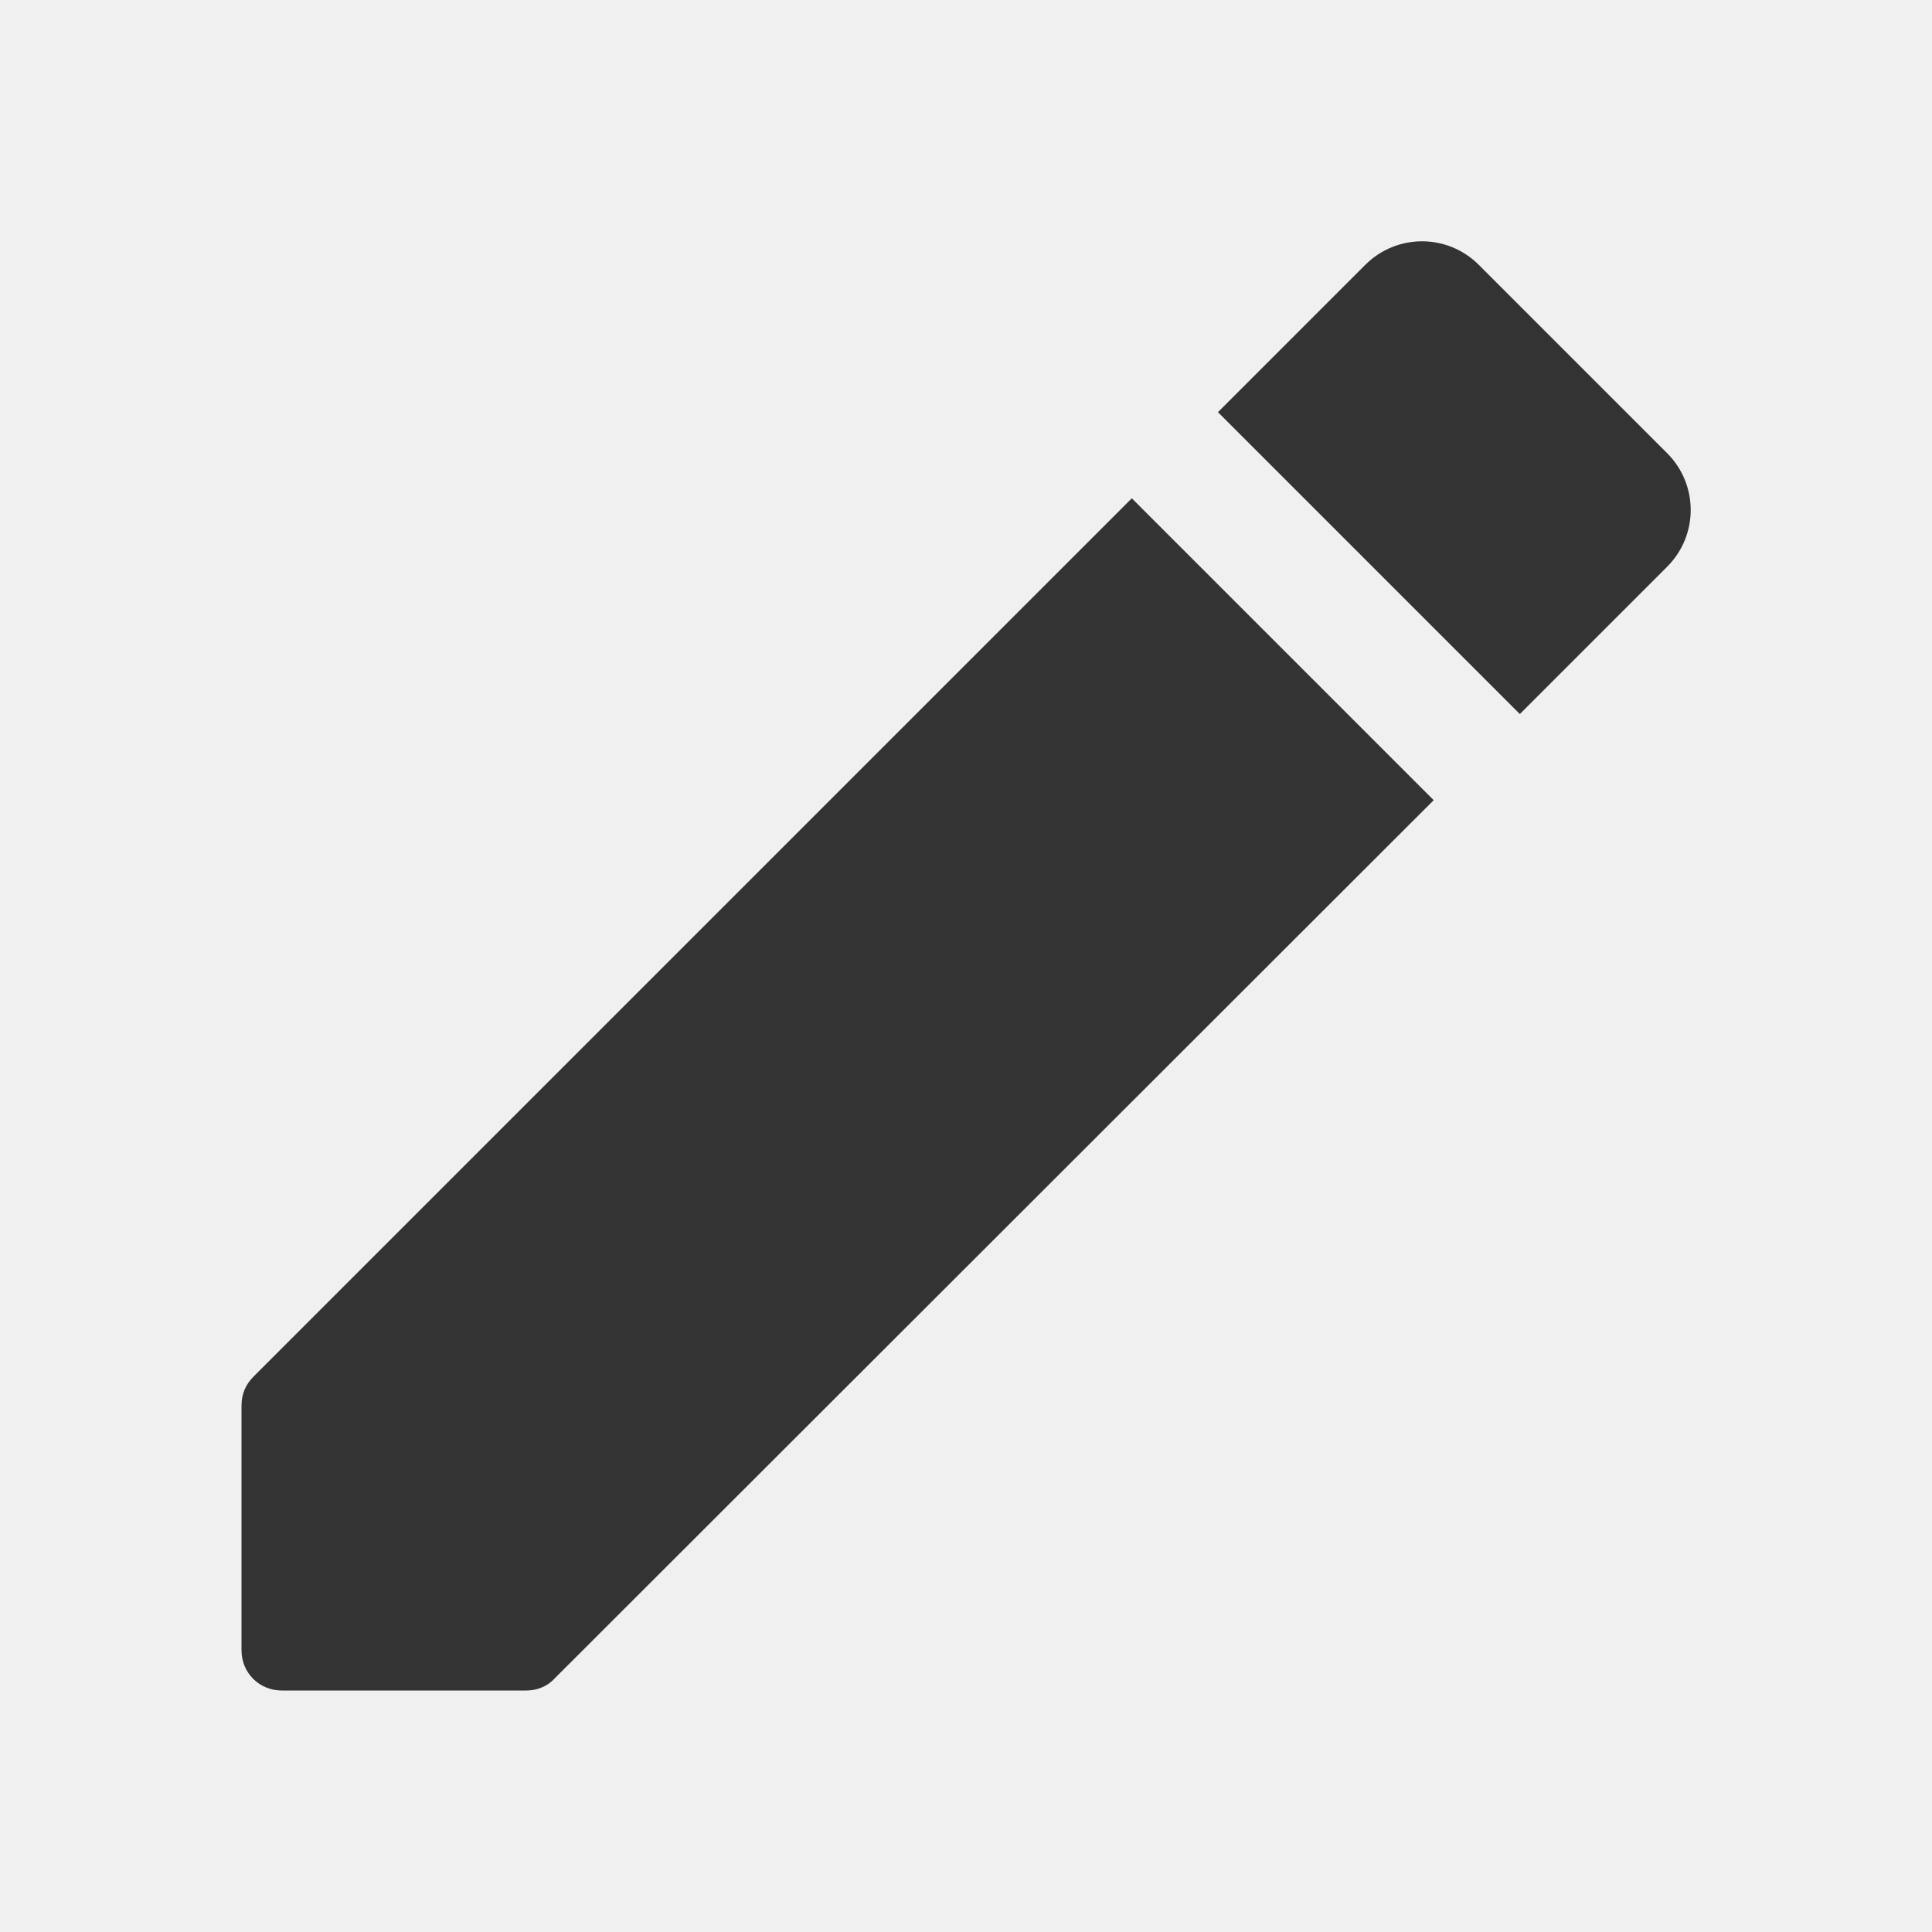
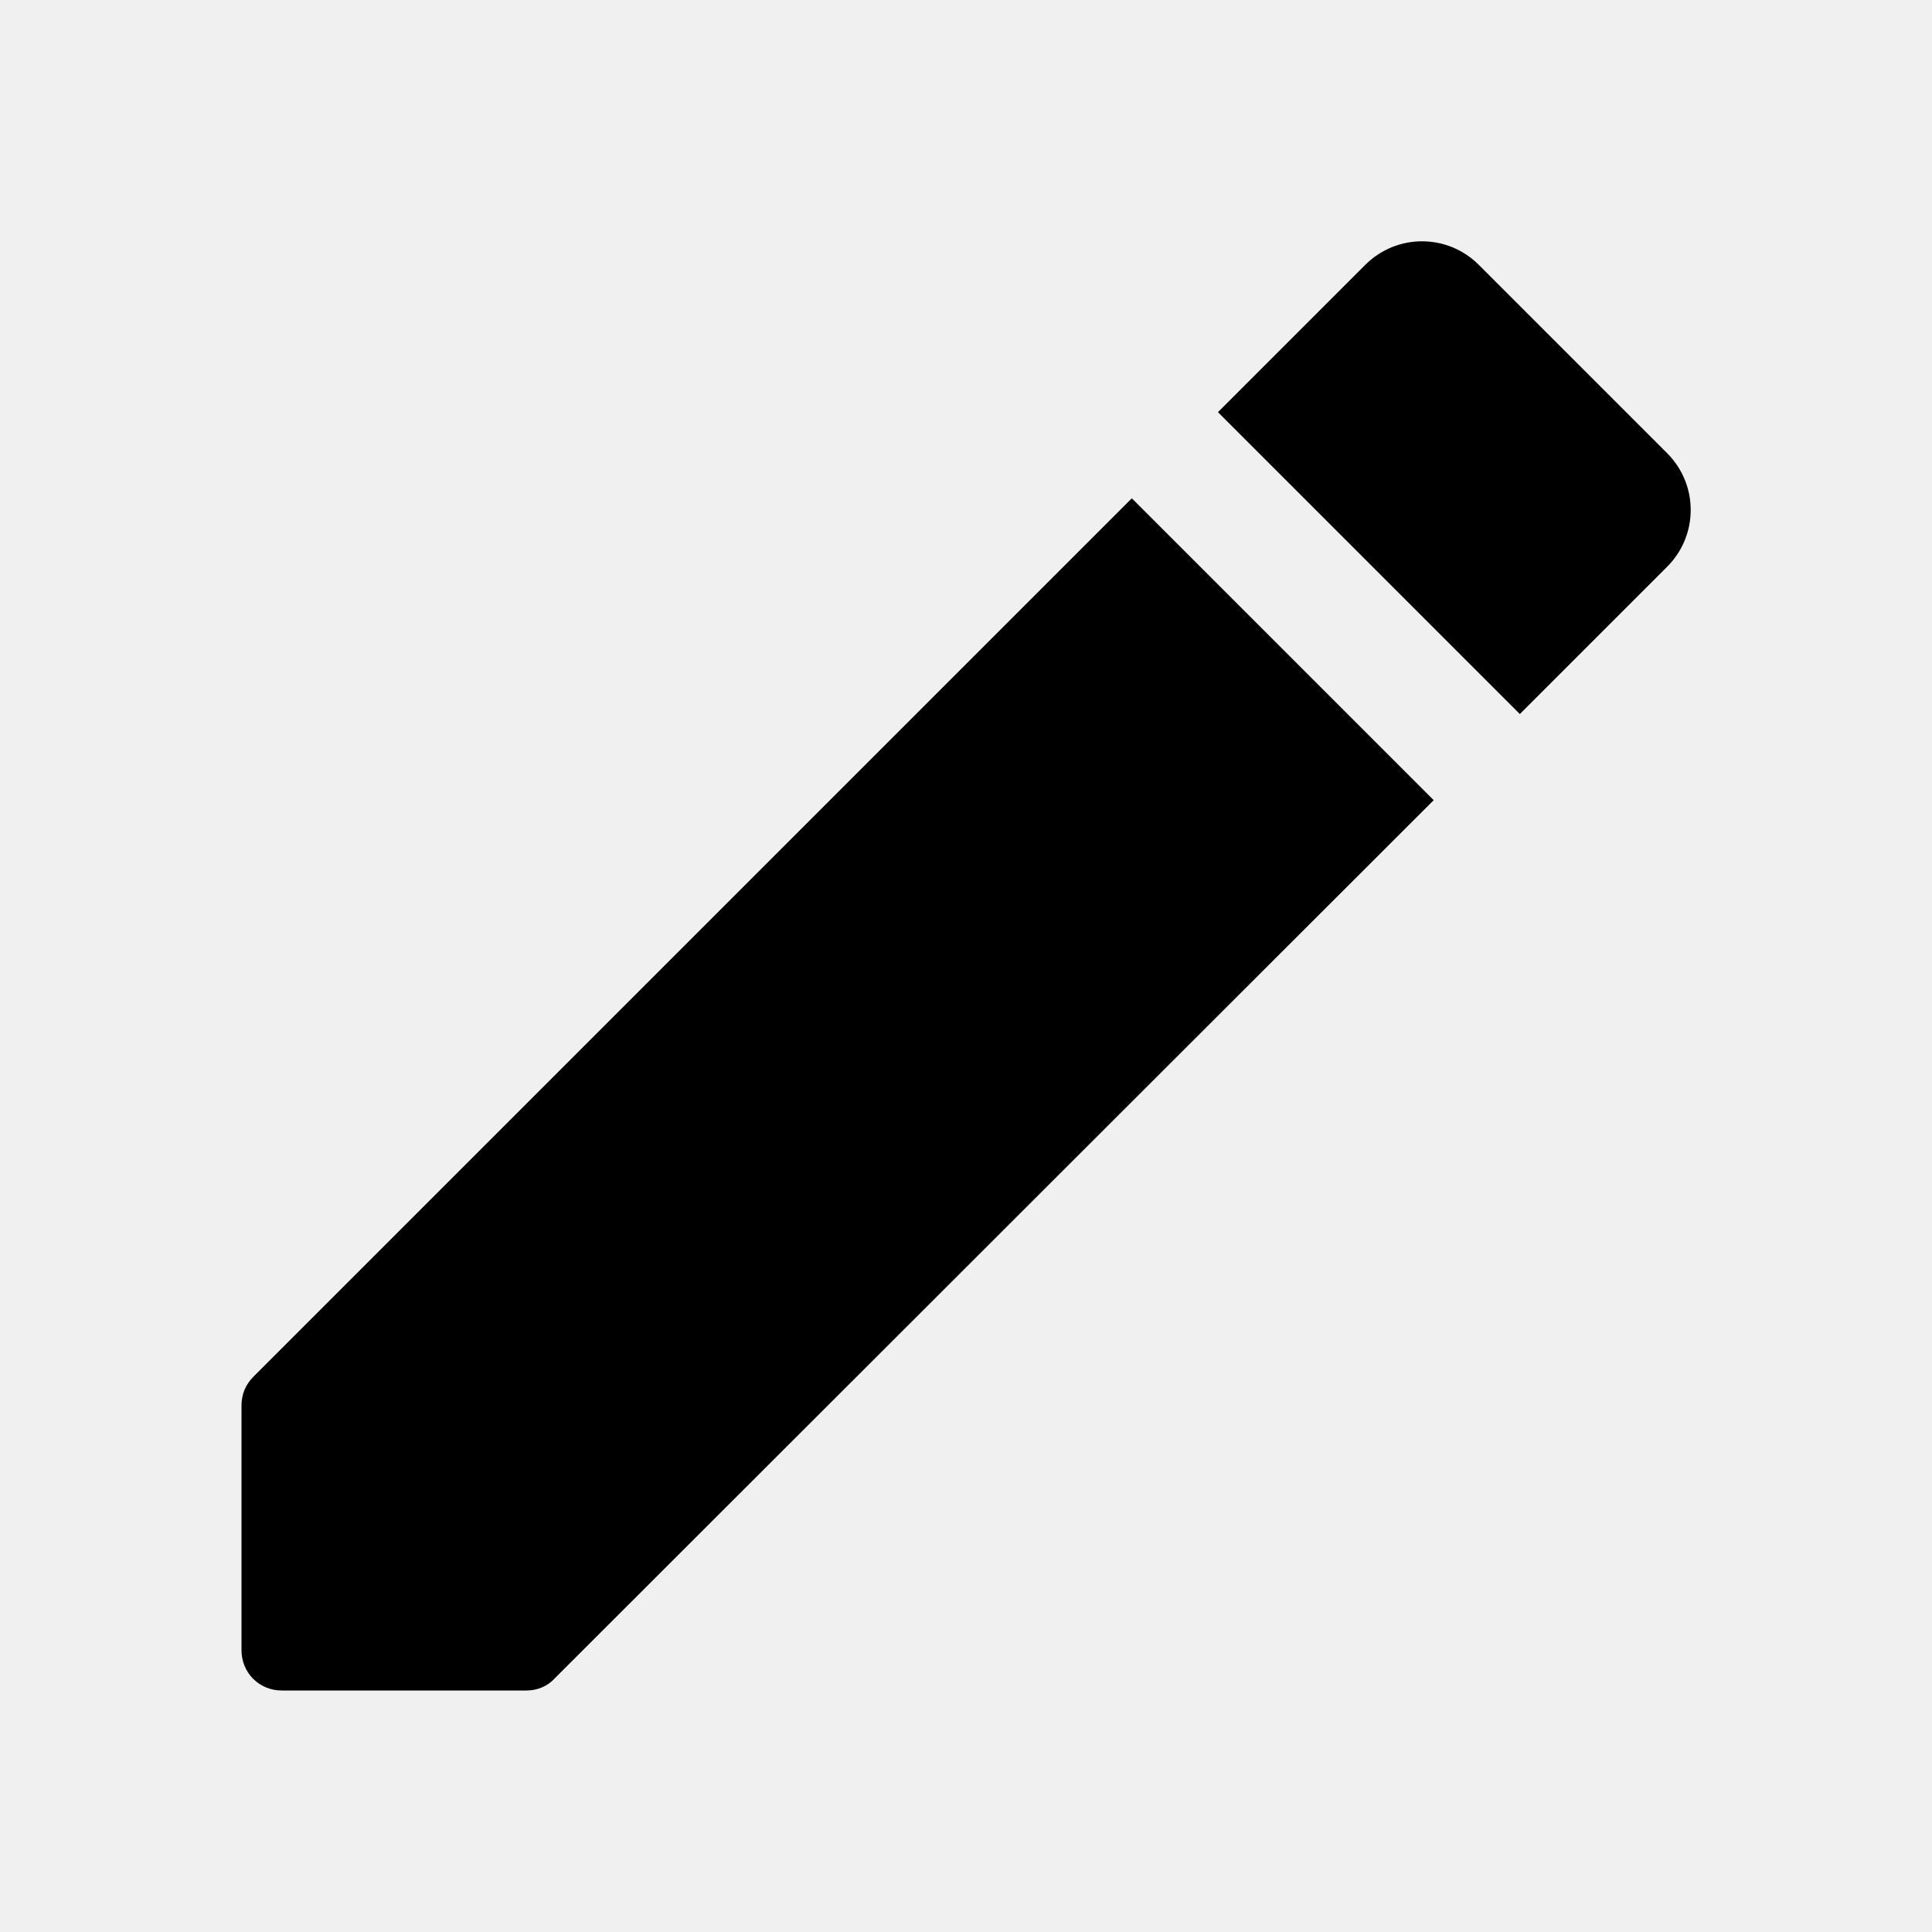
- <svg xmlns="http://www.w3.org/2000/svg" width="24" height="24" viewBox="0 0 24 24" fill="none">
+ <svg xmlns="http://www.w3.org/2000/svg" width="24" height="24" viewBox="0 0 24 24" fill="currentColor">
  <g clip-path="url(#clip0_21_6746)">
-     <path d="M3 17.46V20.5C3 20.78 3.22 21 3.5 21H6.54C6.67 21 6.8 20.95 6.89 20.85L17.81 9.94L14.06 6.19L3.15 17.1C3.05 17.2 3 17.32 3 17.46ZM20.71 7.04C21.1 6.65 21.1 6.02 20.71 5.63L18.37 3.29C17.98 2.9 17.35 2.9 16.96 3.29L15.13 5.12L18.88 8.87L20.71 7.04Z" fill="#333333" />
+     <path d="M3 17.46V20.5C3 20.78 3.22 21 3.5 21H6.54C6.67 21 6.8 20.95 6.89 20.85L17.81 9.94L14.06 6.19L3.15 17.1C3.05 17.2 3 17.32 3 17.46ZM20.71 7.04C21.1 6.65 21.1 6.02 20.71 5.63L18.37 3.29C17.98 2.9 17.35 2.9 16.96 3.29L15.13 5.12L18.88 8.87L20.71 7.04Z" fill="currentColor" />
  </g>
  <defs>
    <clipPath id="clip0_21_6746">
-       <rect width="24" height="24" fill="white" />
+       <rect width="24" height="24" fill="currentColor" />
    </clipPath>
  </defs>
</svg>
